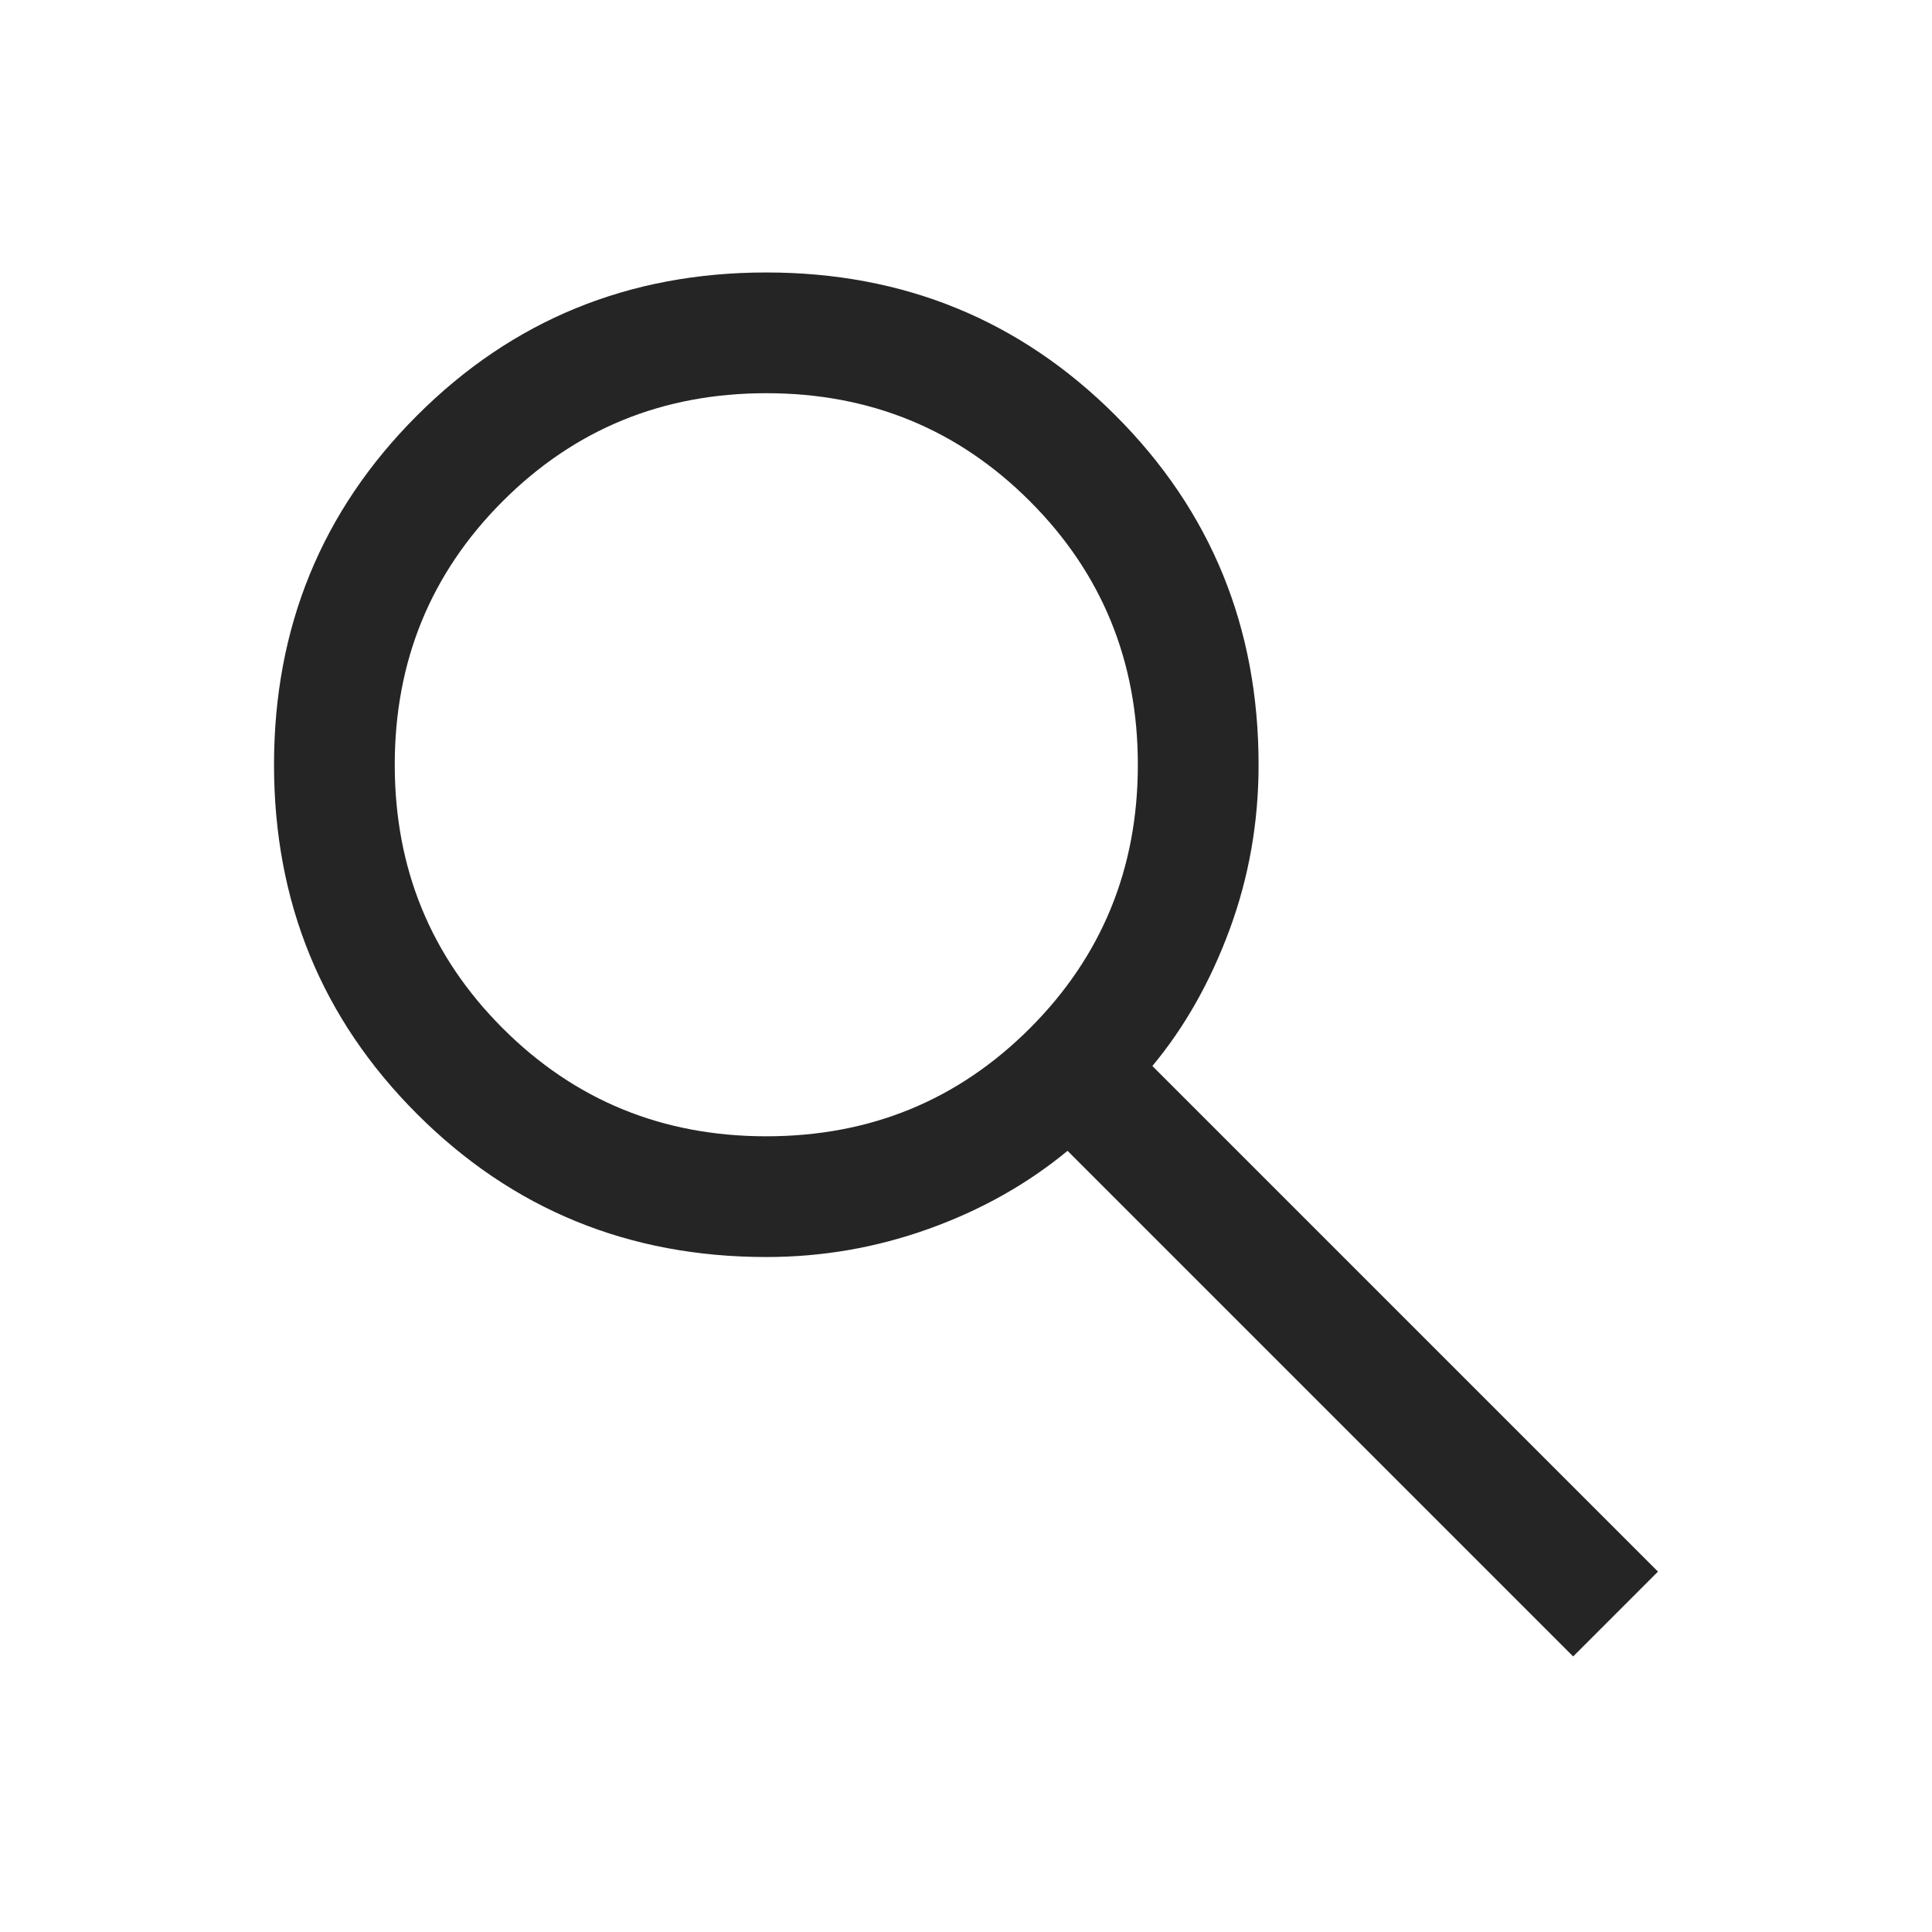
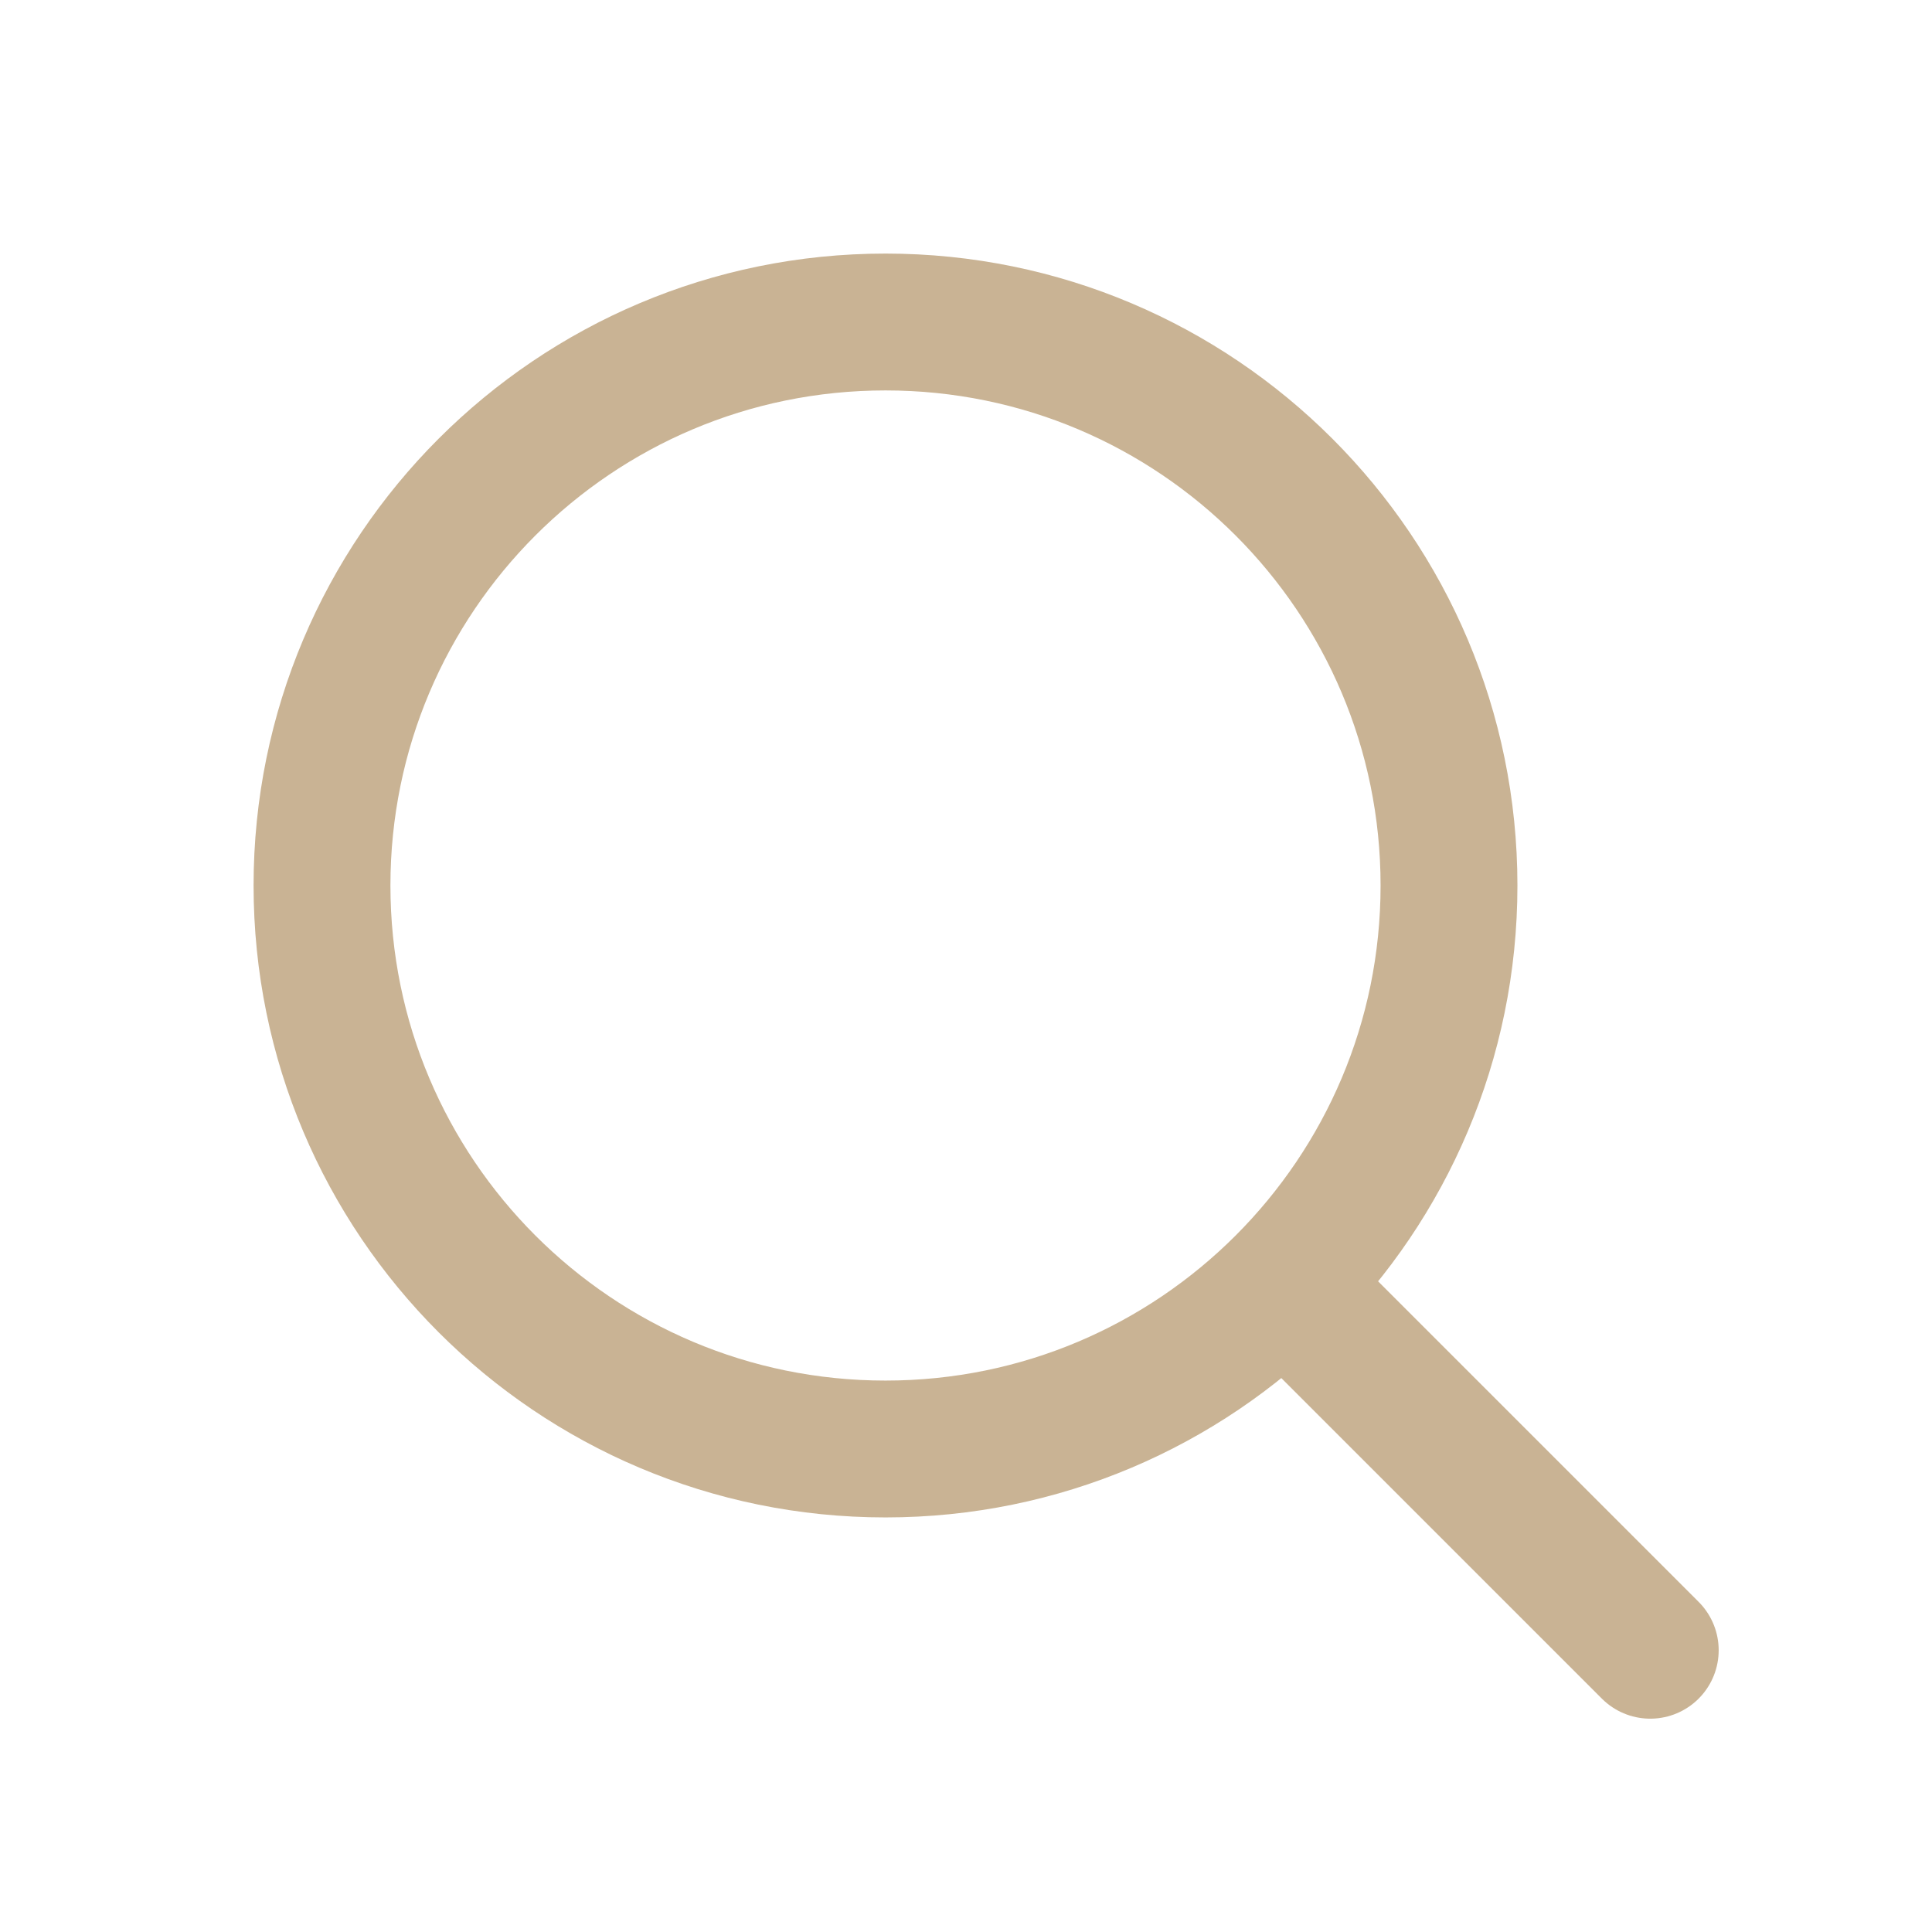
- <svg xmlns="http://www.w3.org/2000/svg" height="24px" viewBox="0 -960 960 960" width="24px" fill="#252525">
-   <path d="M781.69-136.92 530.46-388.16q-30 24.77-69 38.77-39 14-80.69 14-102.46 0-173.54-71.07-71.07-71.08-71.07-173.54t71.07-173.54q71.08-71.07 173.54-71.07t173.54 71.07q71.07 71.08 71.07 173.54 0 42.85-14.38 81.85-14.39 39-38.39 67.84l251.23 251.23-42.15 42.16ZM380.77-395.38q77.31 0 130.96-53.66 53.66-53.65 53.66-130.96t-53.66-130.96q-53.65-53.66-130.96-53.66t-130.96 53.66Q196.15-657.31 196.15-580t53.66 130.96q53.65 53.66 130.96 53.66Z" />
+ <svg xmlns="http://www.w3.org/2000/svg" width="24" height="24" viewBox="0 0 24 24" fill="none" stroke="#c9b394" stroke-width="1.7" stroke-linecap="round" stroke-linejoin="round">
+   <circle cx="11" cy="11" r="7" />
+   <path d="m20.5 20.5-4-4" />
</svg>
